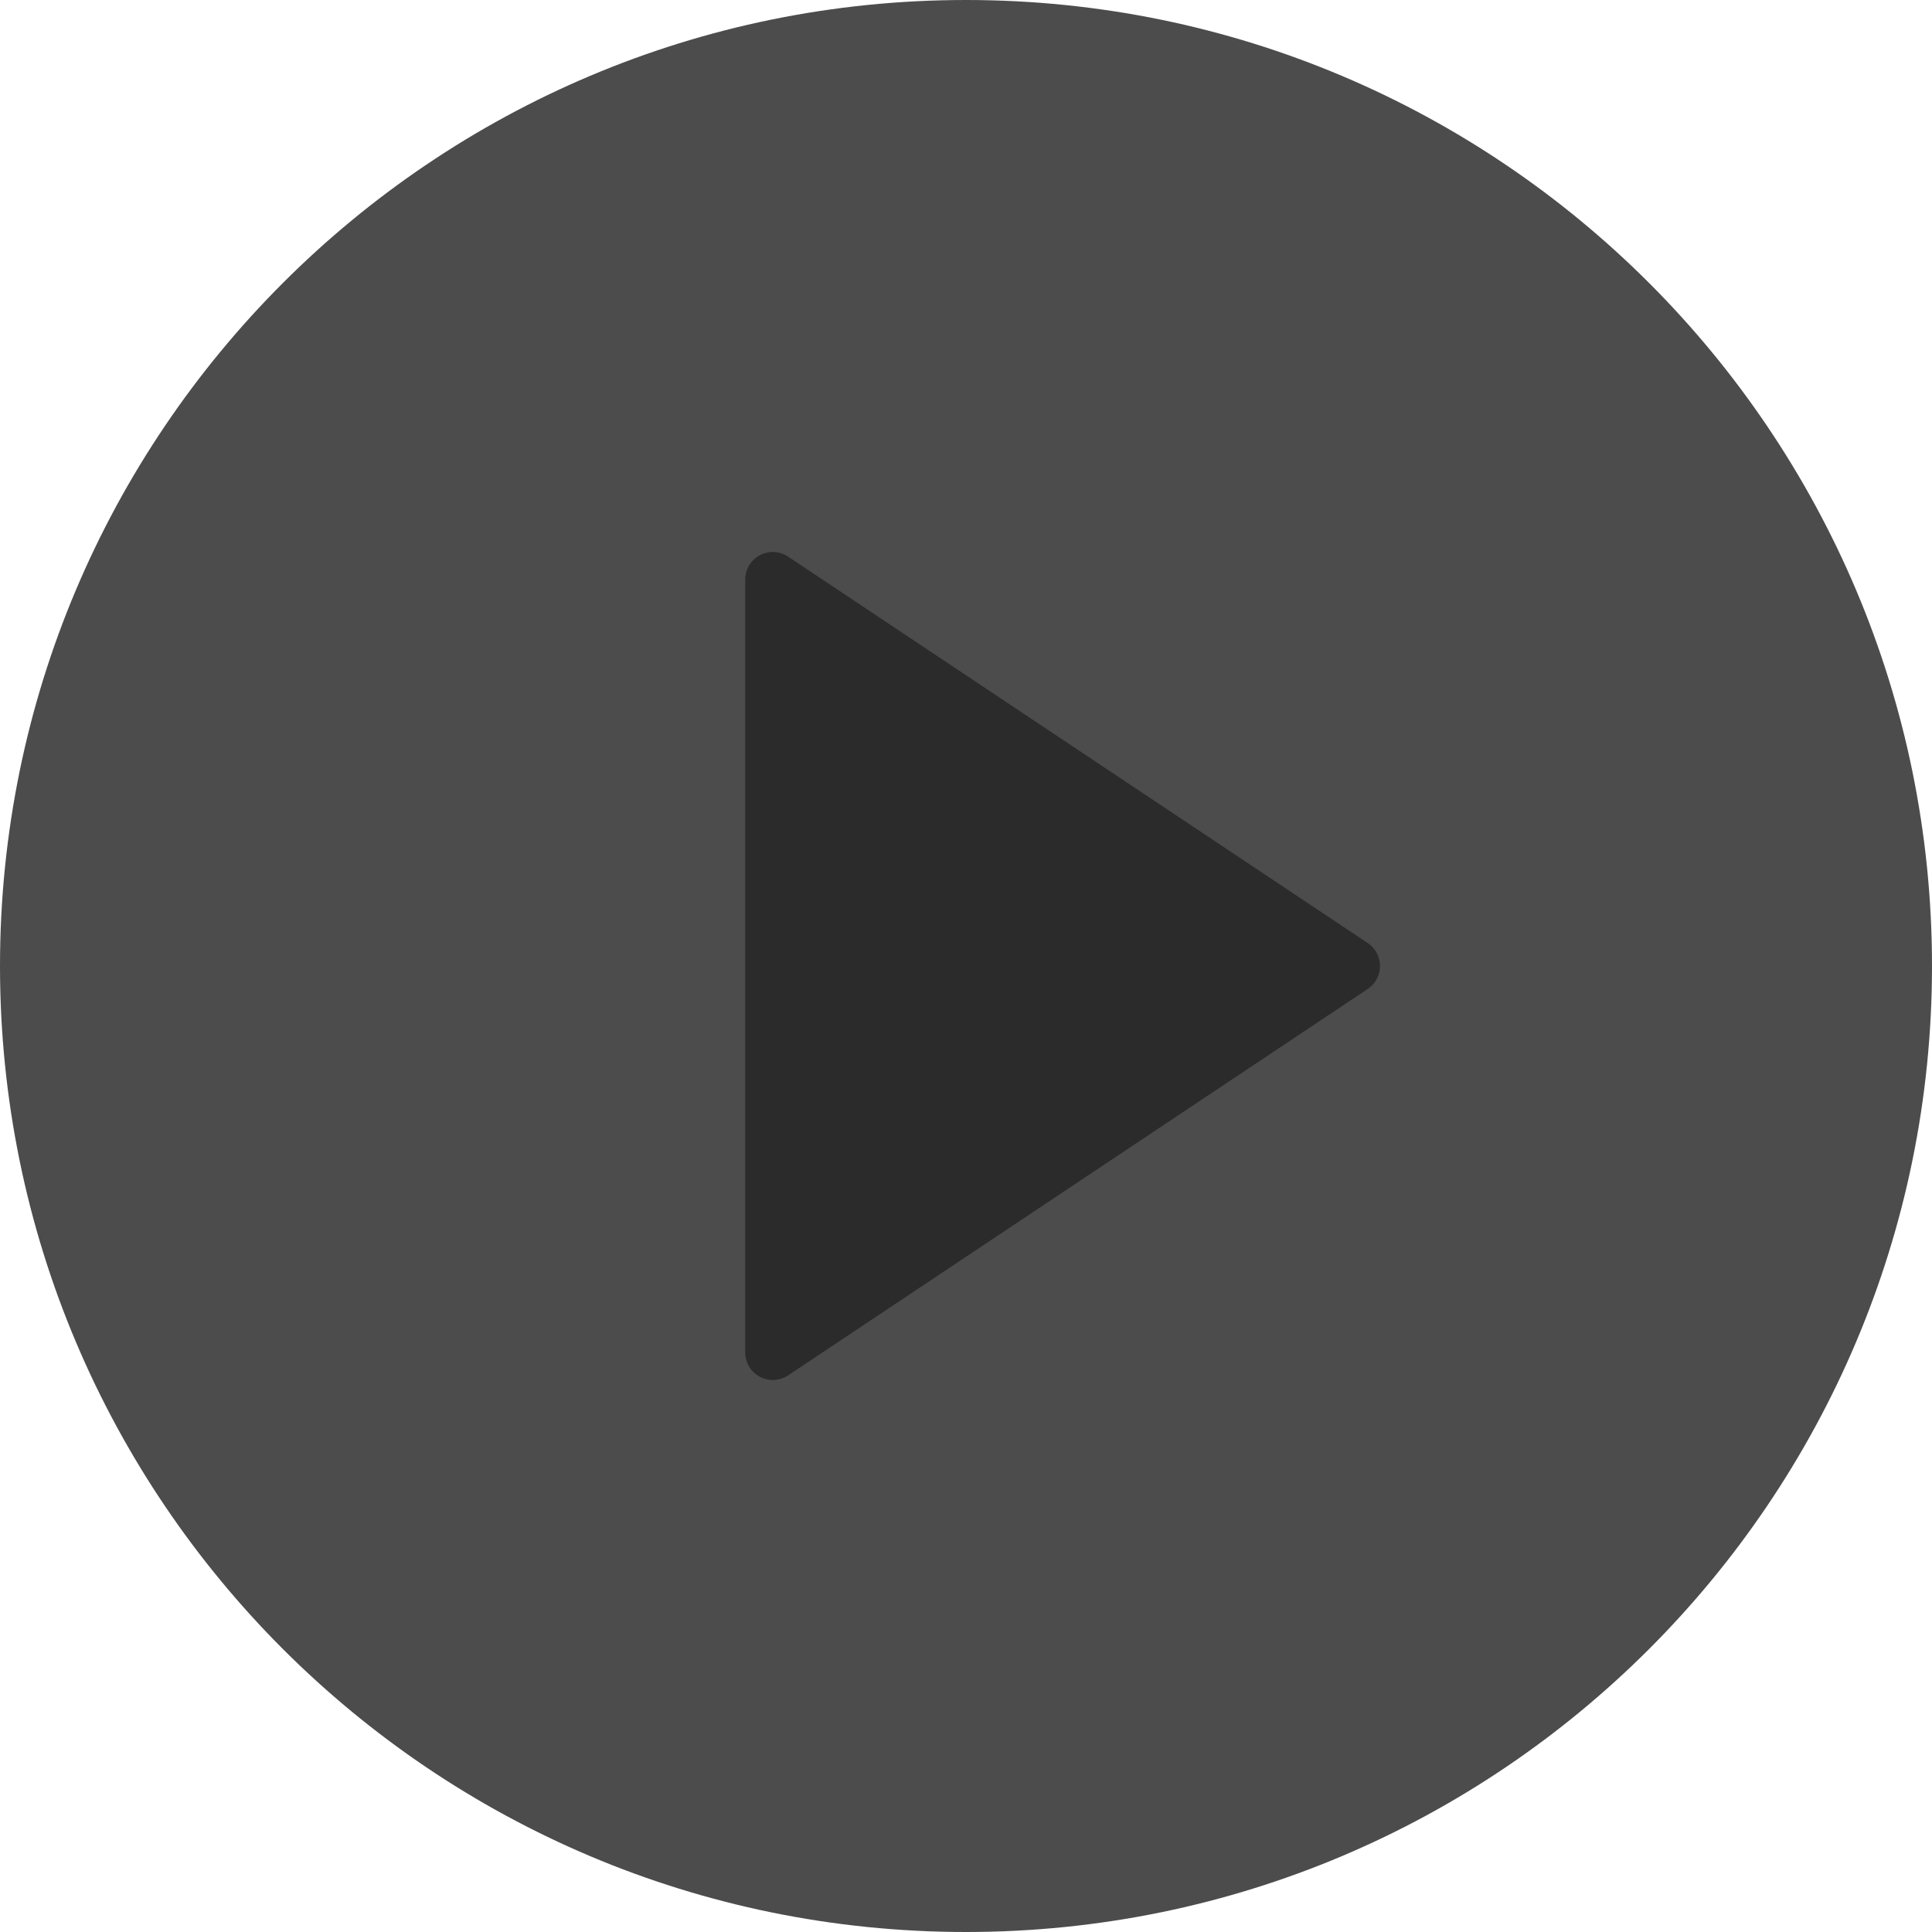
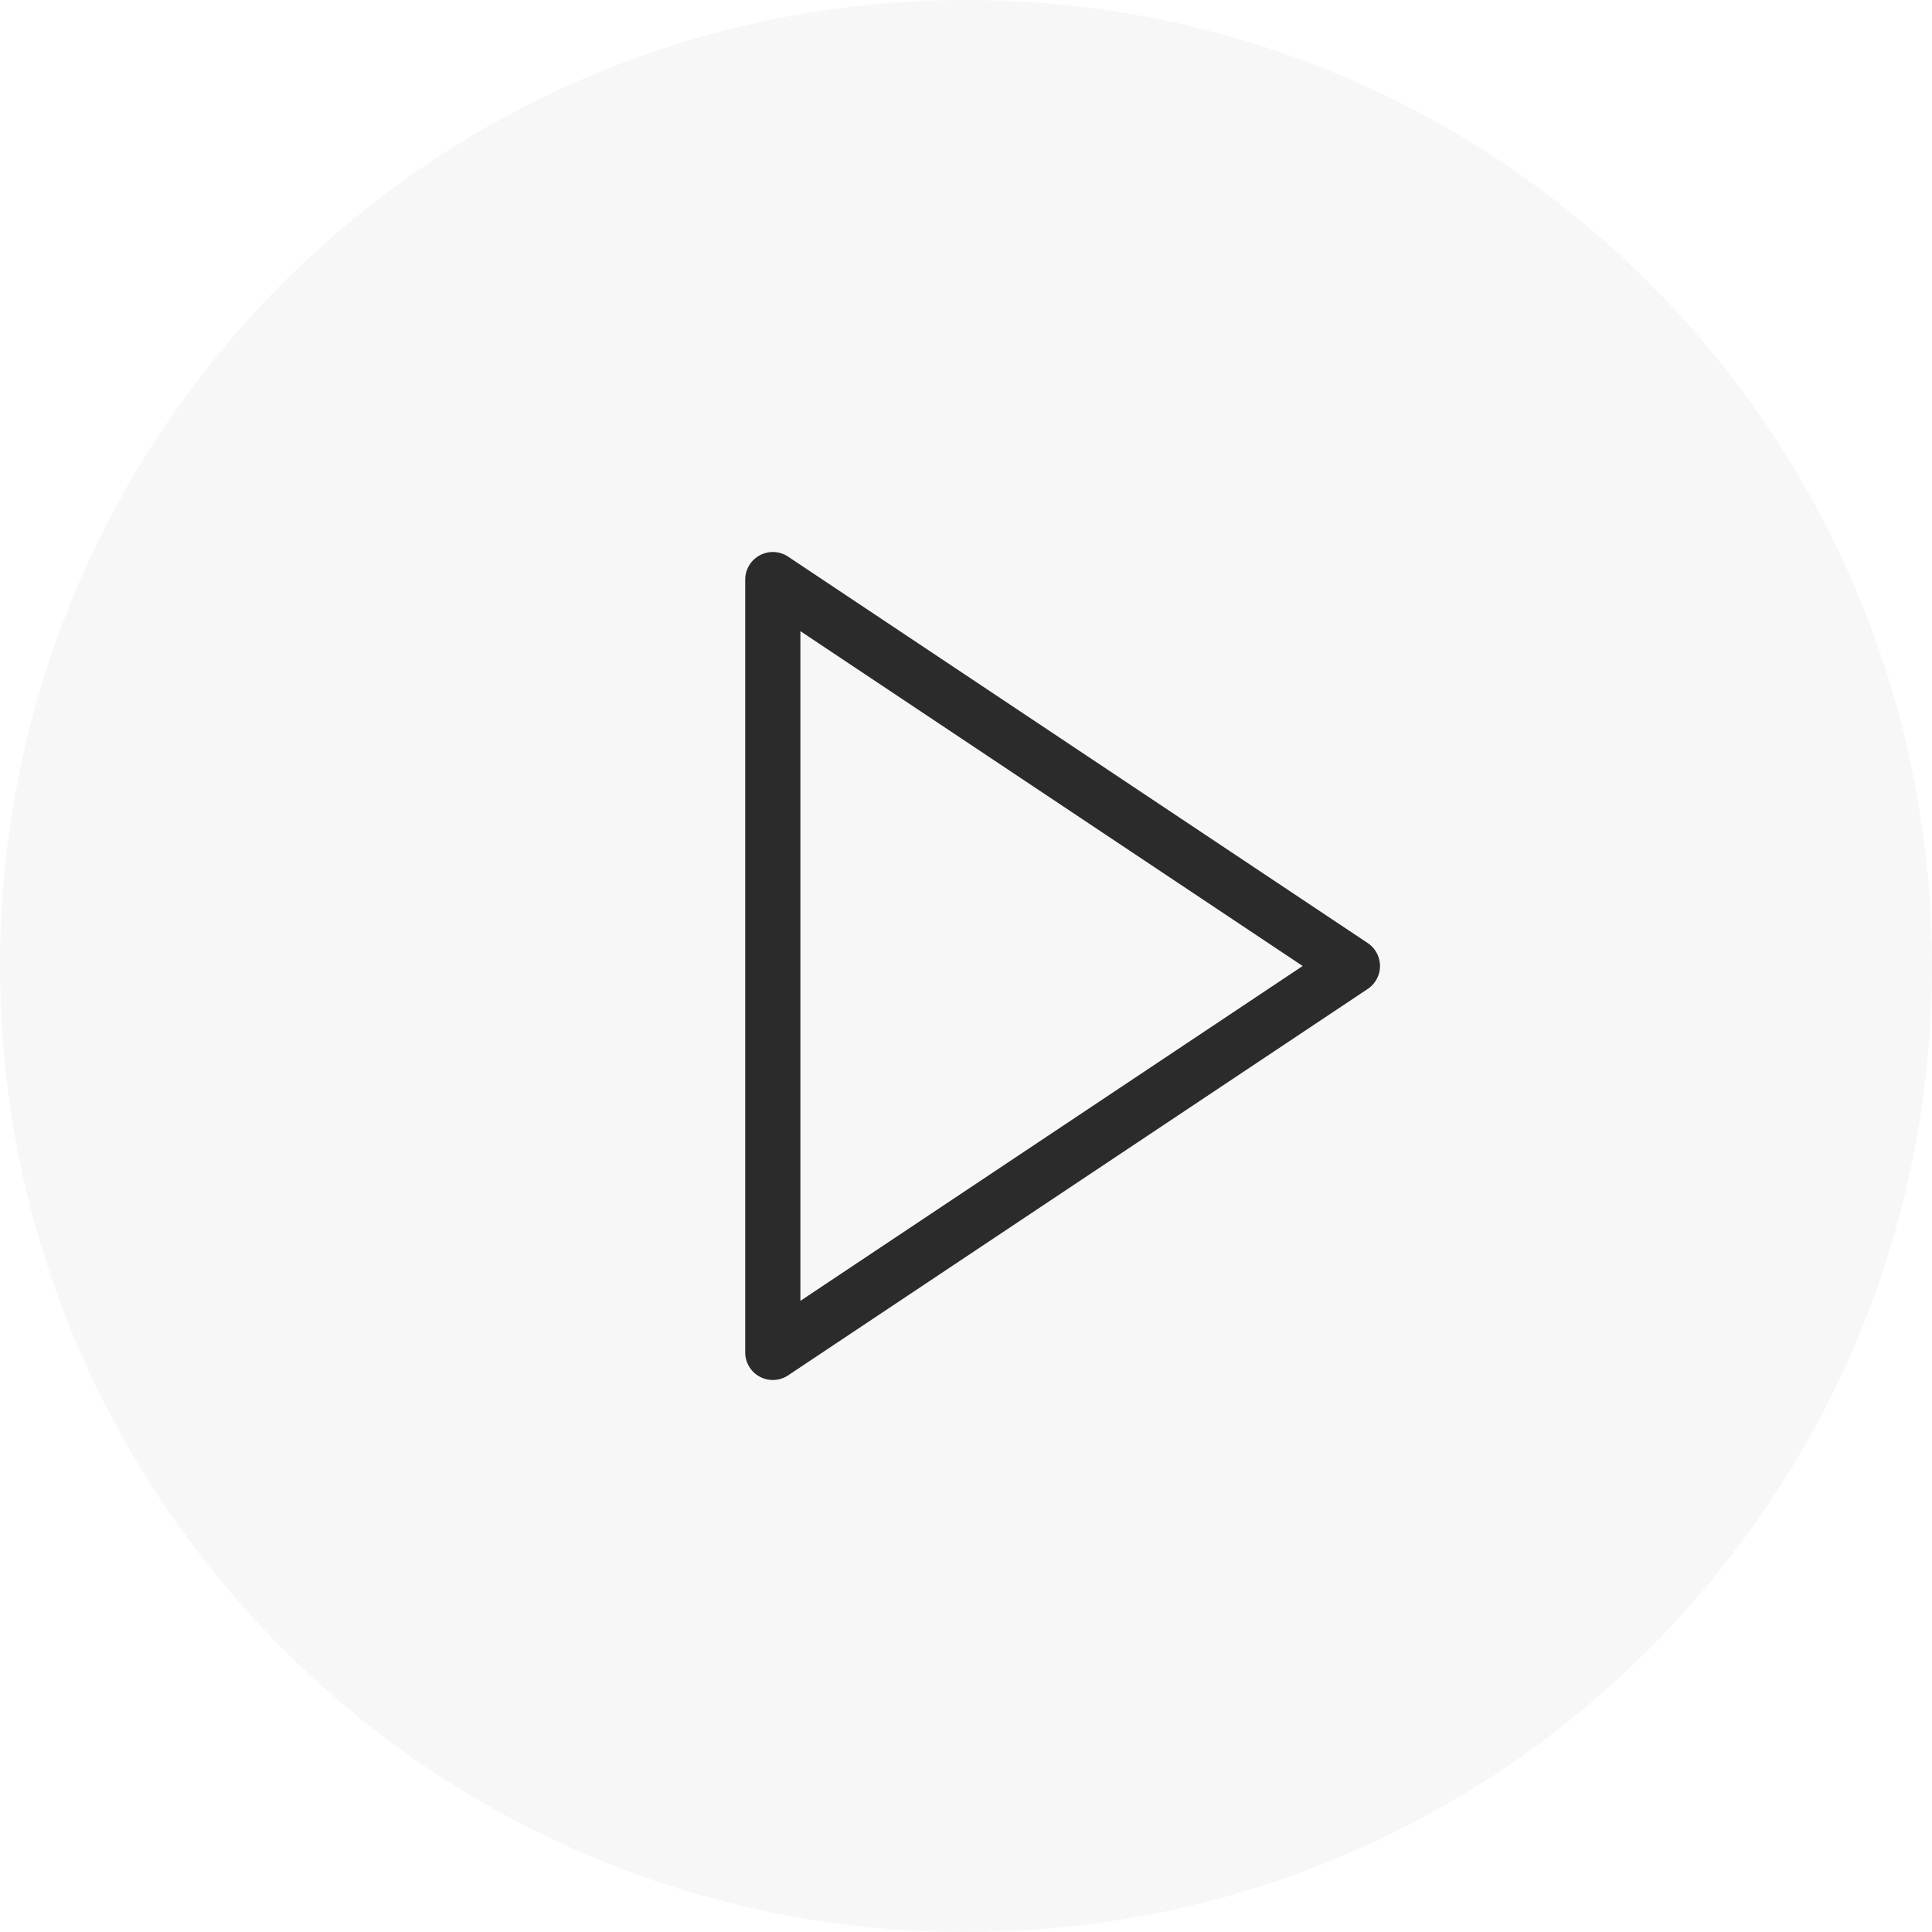
- <svg xmlns="http://www.w3.org/2000/svg" width="70" height="70" viewBox="0 0 70 70" fill="#2b2b2b">
-   <path d="M35 70C54.33 70 70 54.33 70 35C70 15.67 54.33 0 35 0C15.67 0 0 15.67 0 35C0 54.33 15.67 70 35 70Z" fill="black" fill-opacity="0.7" />
+ <svg xmlns="http://www.w3.org/2000/svg" width="70" height="70" viewBox="0 0 70 70" fill="none">
+   <path d="M35 70C54.33 70 70 54.33 70 35C70 15.67 54.33 0 35 0C15.67 0 0 15.67 0 35C0 54.33 15.67 70 35 70Z" fill="#f4f4f4" fill-opacity="0.7" />
  <path d="M28 21L49 35L28 49V21Z" stroke="#2b2b2b" stroke-width="2" stroke-linecap="round" stroke-linejoin="round" />
</svg>
